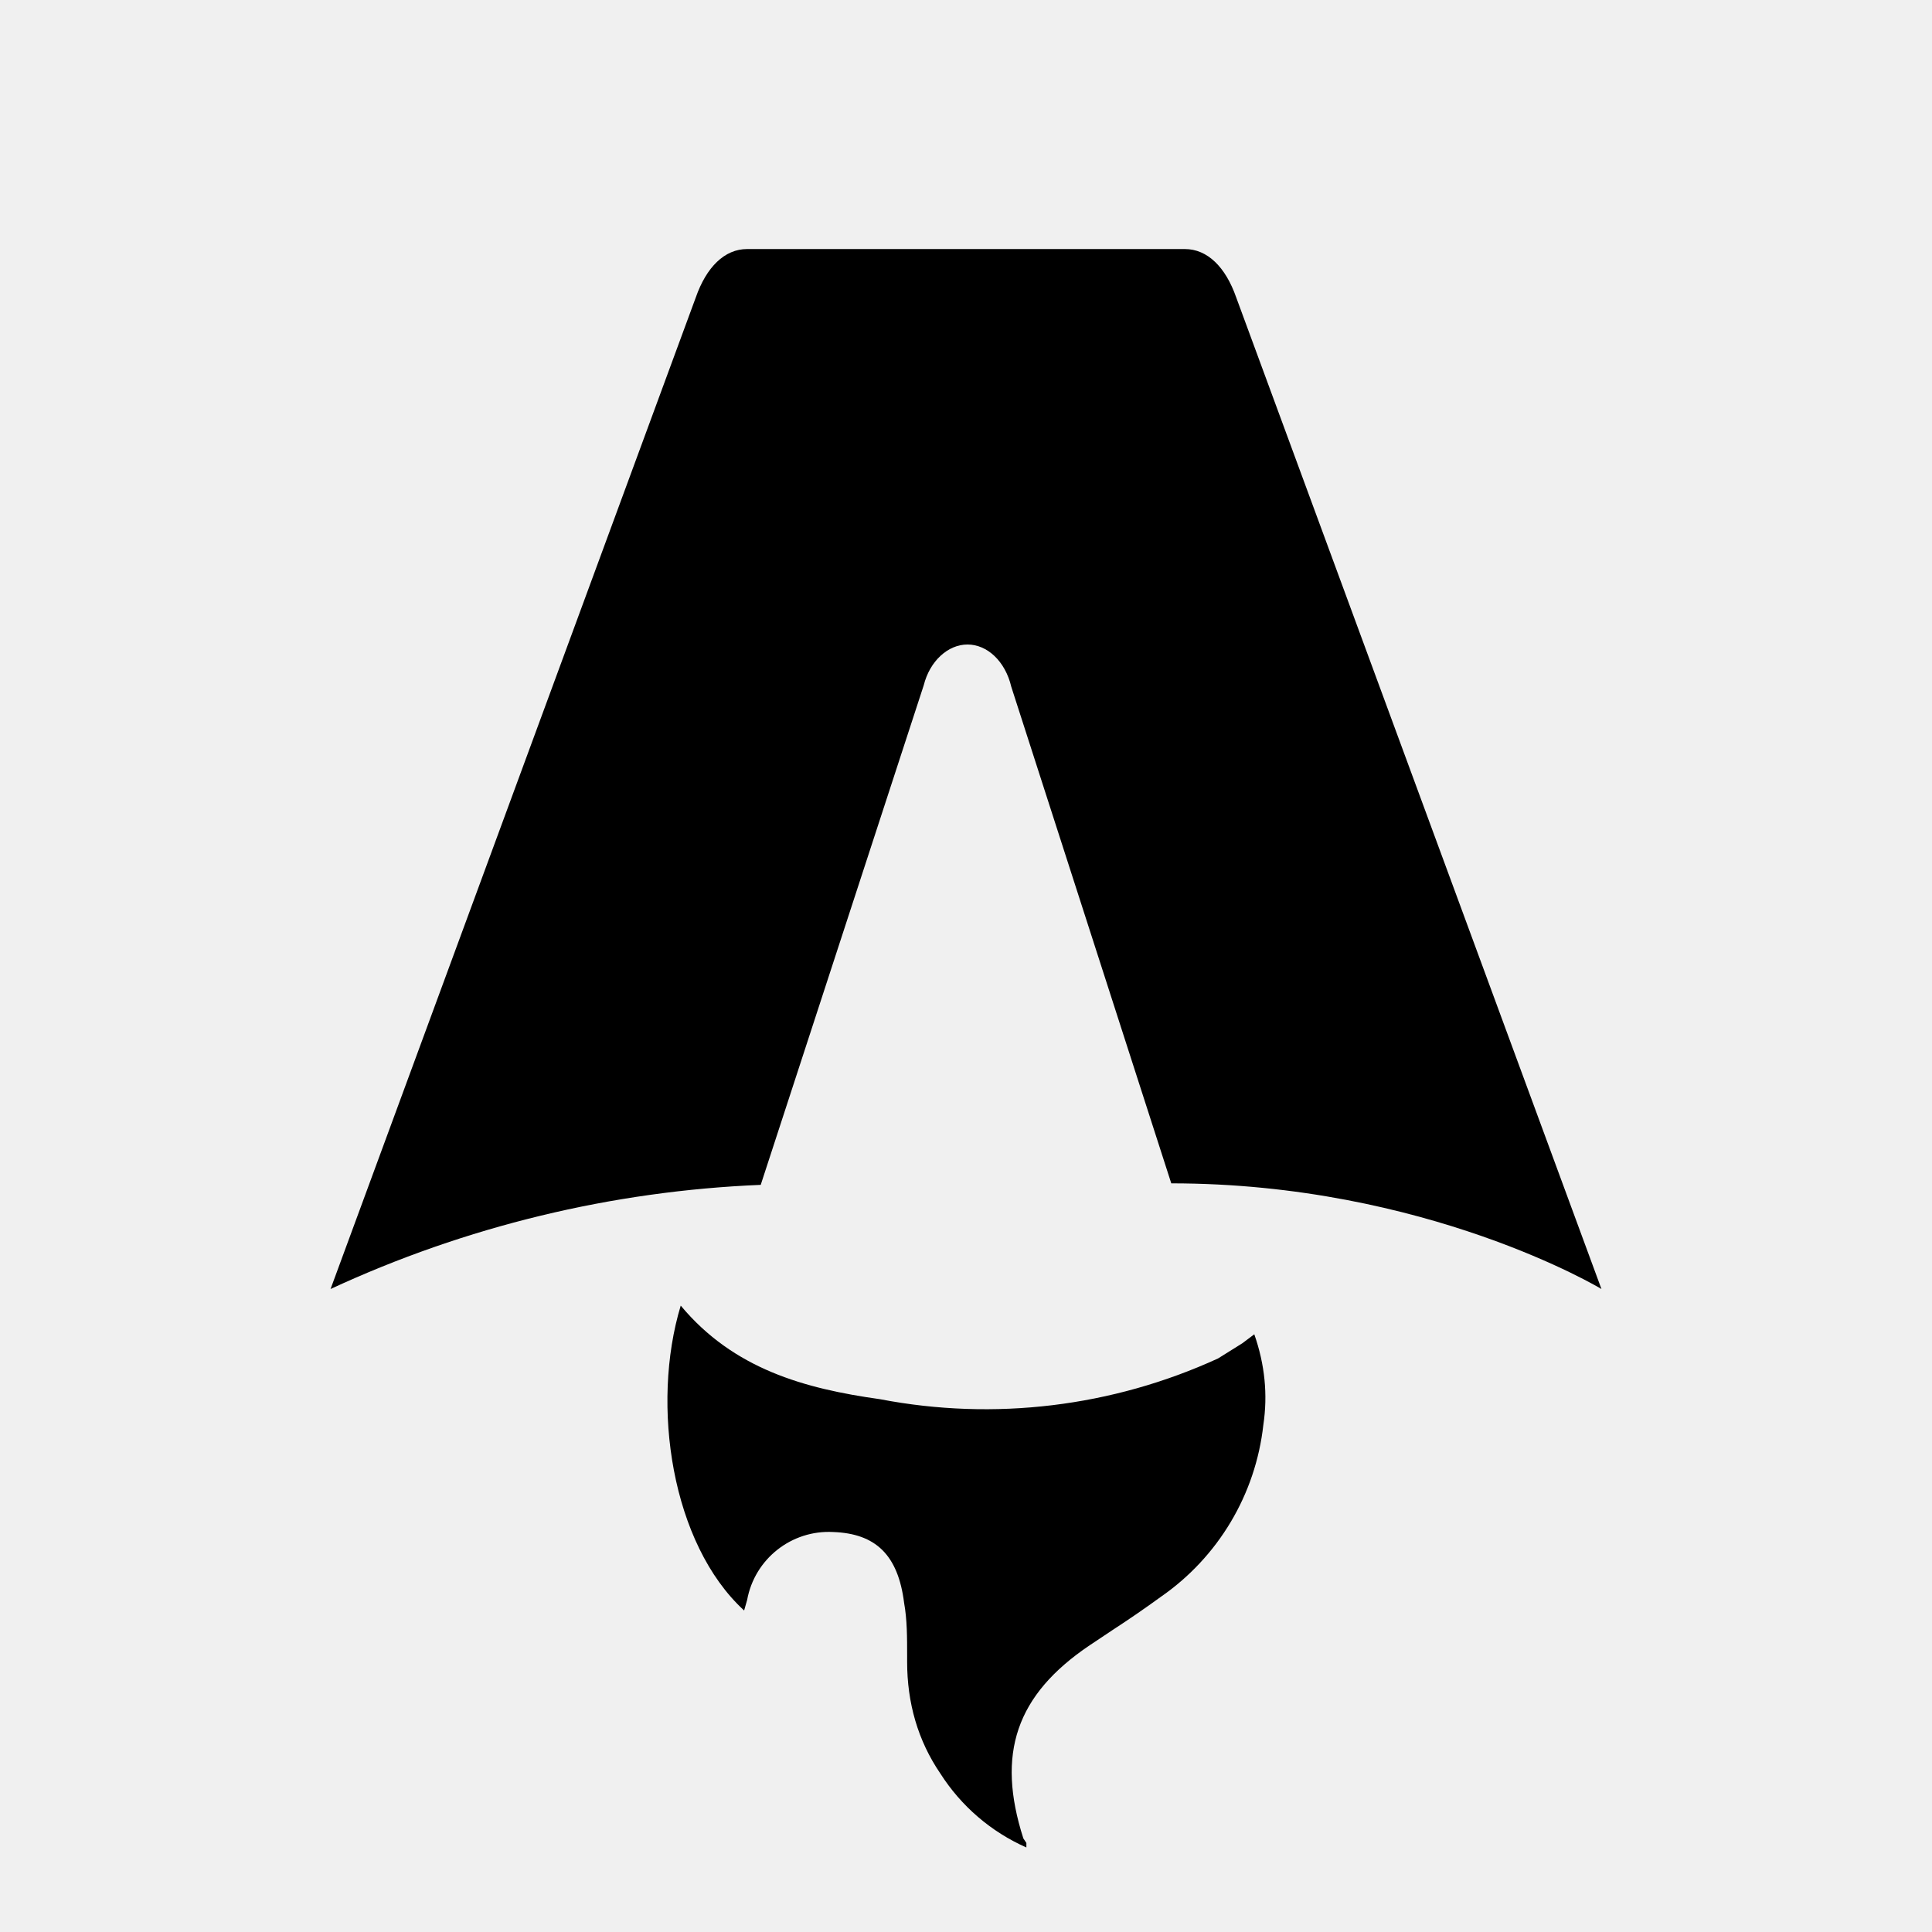
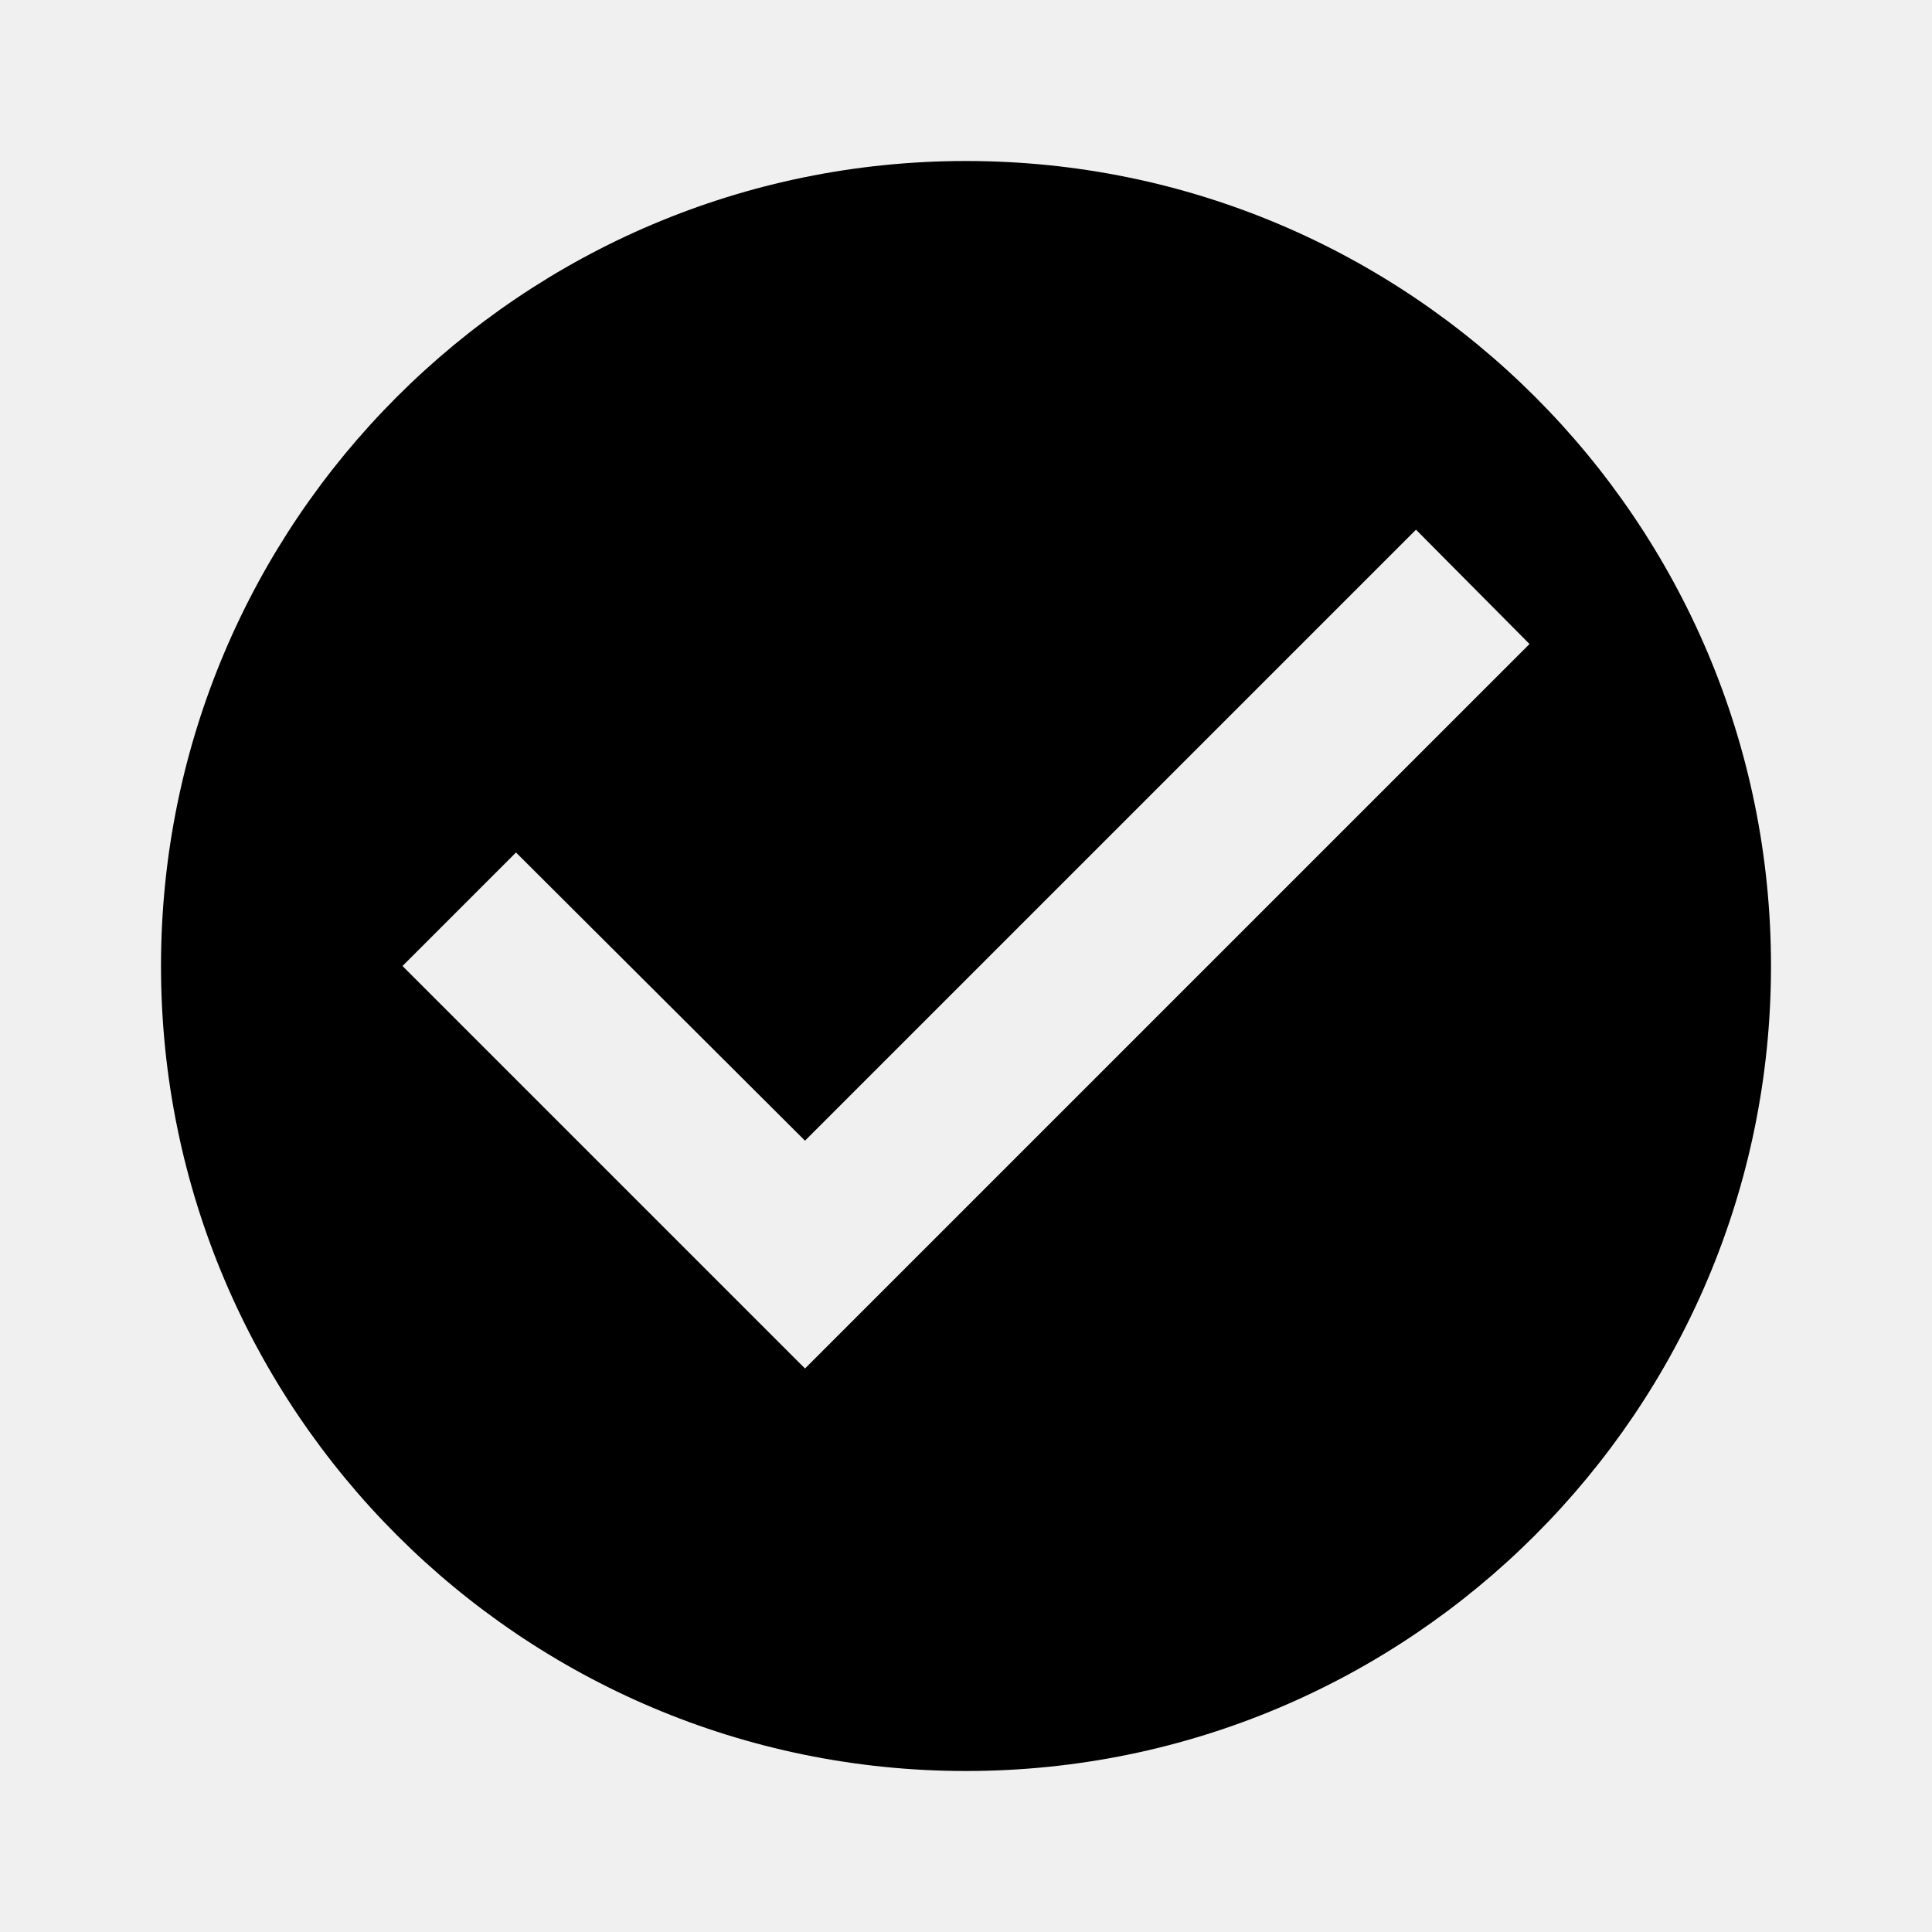
- <svg xmlns="http://www.w3.org/2000/svg" fill="none" viewBox="0 0 128 128">
-   <path d="M50.4 78.5a75.1 75.1 0 0 0-28.5 6.9l24.2-65.7c.7-2 1.9-3.2 3.4-3.2h29c1.5 0 2.7 1.2 3.4 3.2l24.2 65.7s-11.6-7-28.5-7L67 45.5c-.4-1.7-1.6-2.8-2.9-2.8-1.3 0-2.5 1.1-2.9 2.7L50.4 78.5Zm-1.1 28.2Zm-4.2-20.2c-2 6.6-.6 15.8 4.2 20.2a17.5 17.5 0 0 1 .2-.7 5.5 5.5 0 0 1 5.7-4.5c2.8.1 4.3 1.5 4.7 4.7.2 1.1.2 2.3.2 3.5v.4c0 2.7.7 5.2 2.2 7.4a13 13 0 0 0 5.7 4.9v-.3l-.2-.3c-1.8-5.6-.5-9.5 4.4-12.8l1.5-1a73 73 0 0 0 3.2-2.2 16 16 0 0 0 6.8-11.4c.3-2 .1-4-.6-6l-.8.6-1.6 1a37 37 0 0 1-22.4 2.7c-5-.7-9.7-2-13.2-6.2Z" />
-   <style>
-         path { fill: #000; }
-         @media (prefers-color-scheme: dark) {
-             path { fill: #FFF; }
-         }
-     </style>
+ <svg width="32" height="32" viewBox="0 0 24 24" fill="currentColor">
+   <path d="M12 2C6.48 2 2 6.48 2 12s4.48 10 10 10 10-4.48 10-10S17.52 2 12 2zm-2 15l-5-5 1.41-1.41L10 14.17l7.59-7.59L19 8l-9 9z" />
</svg>
